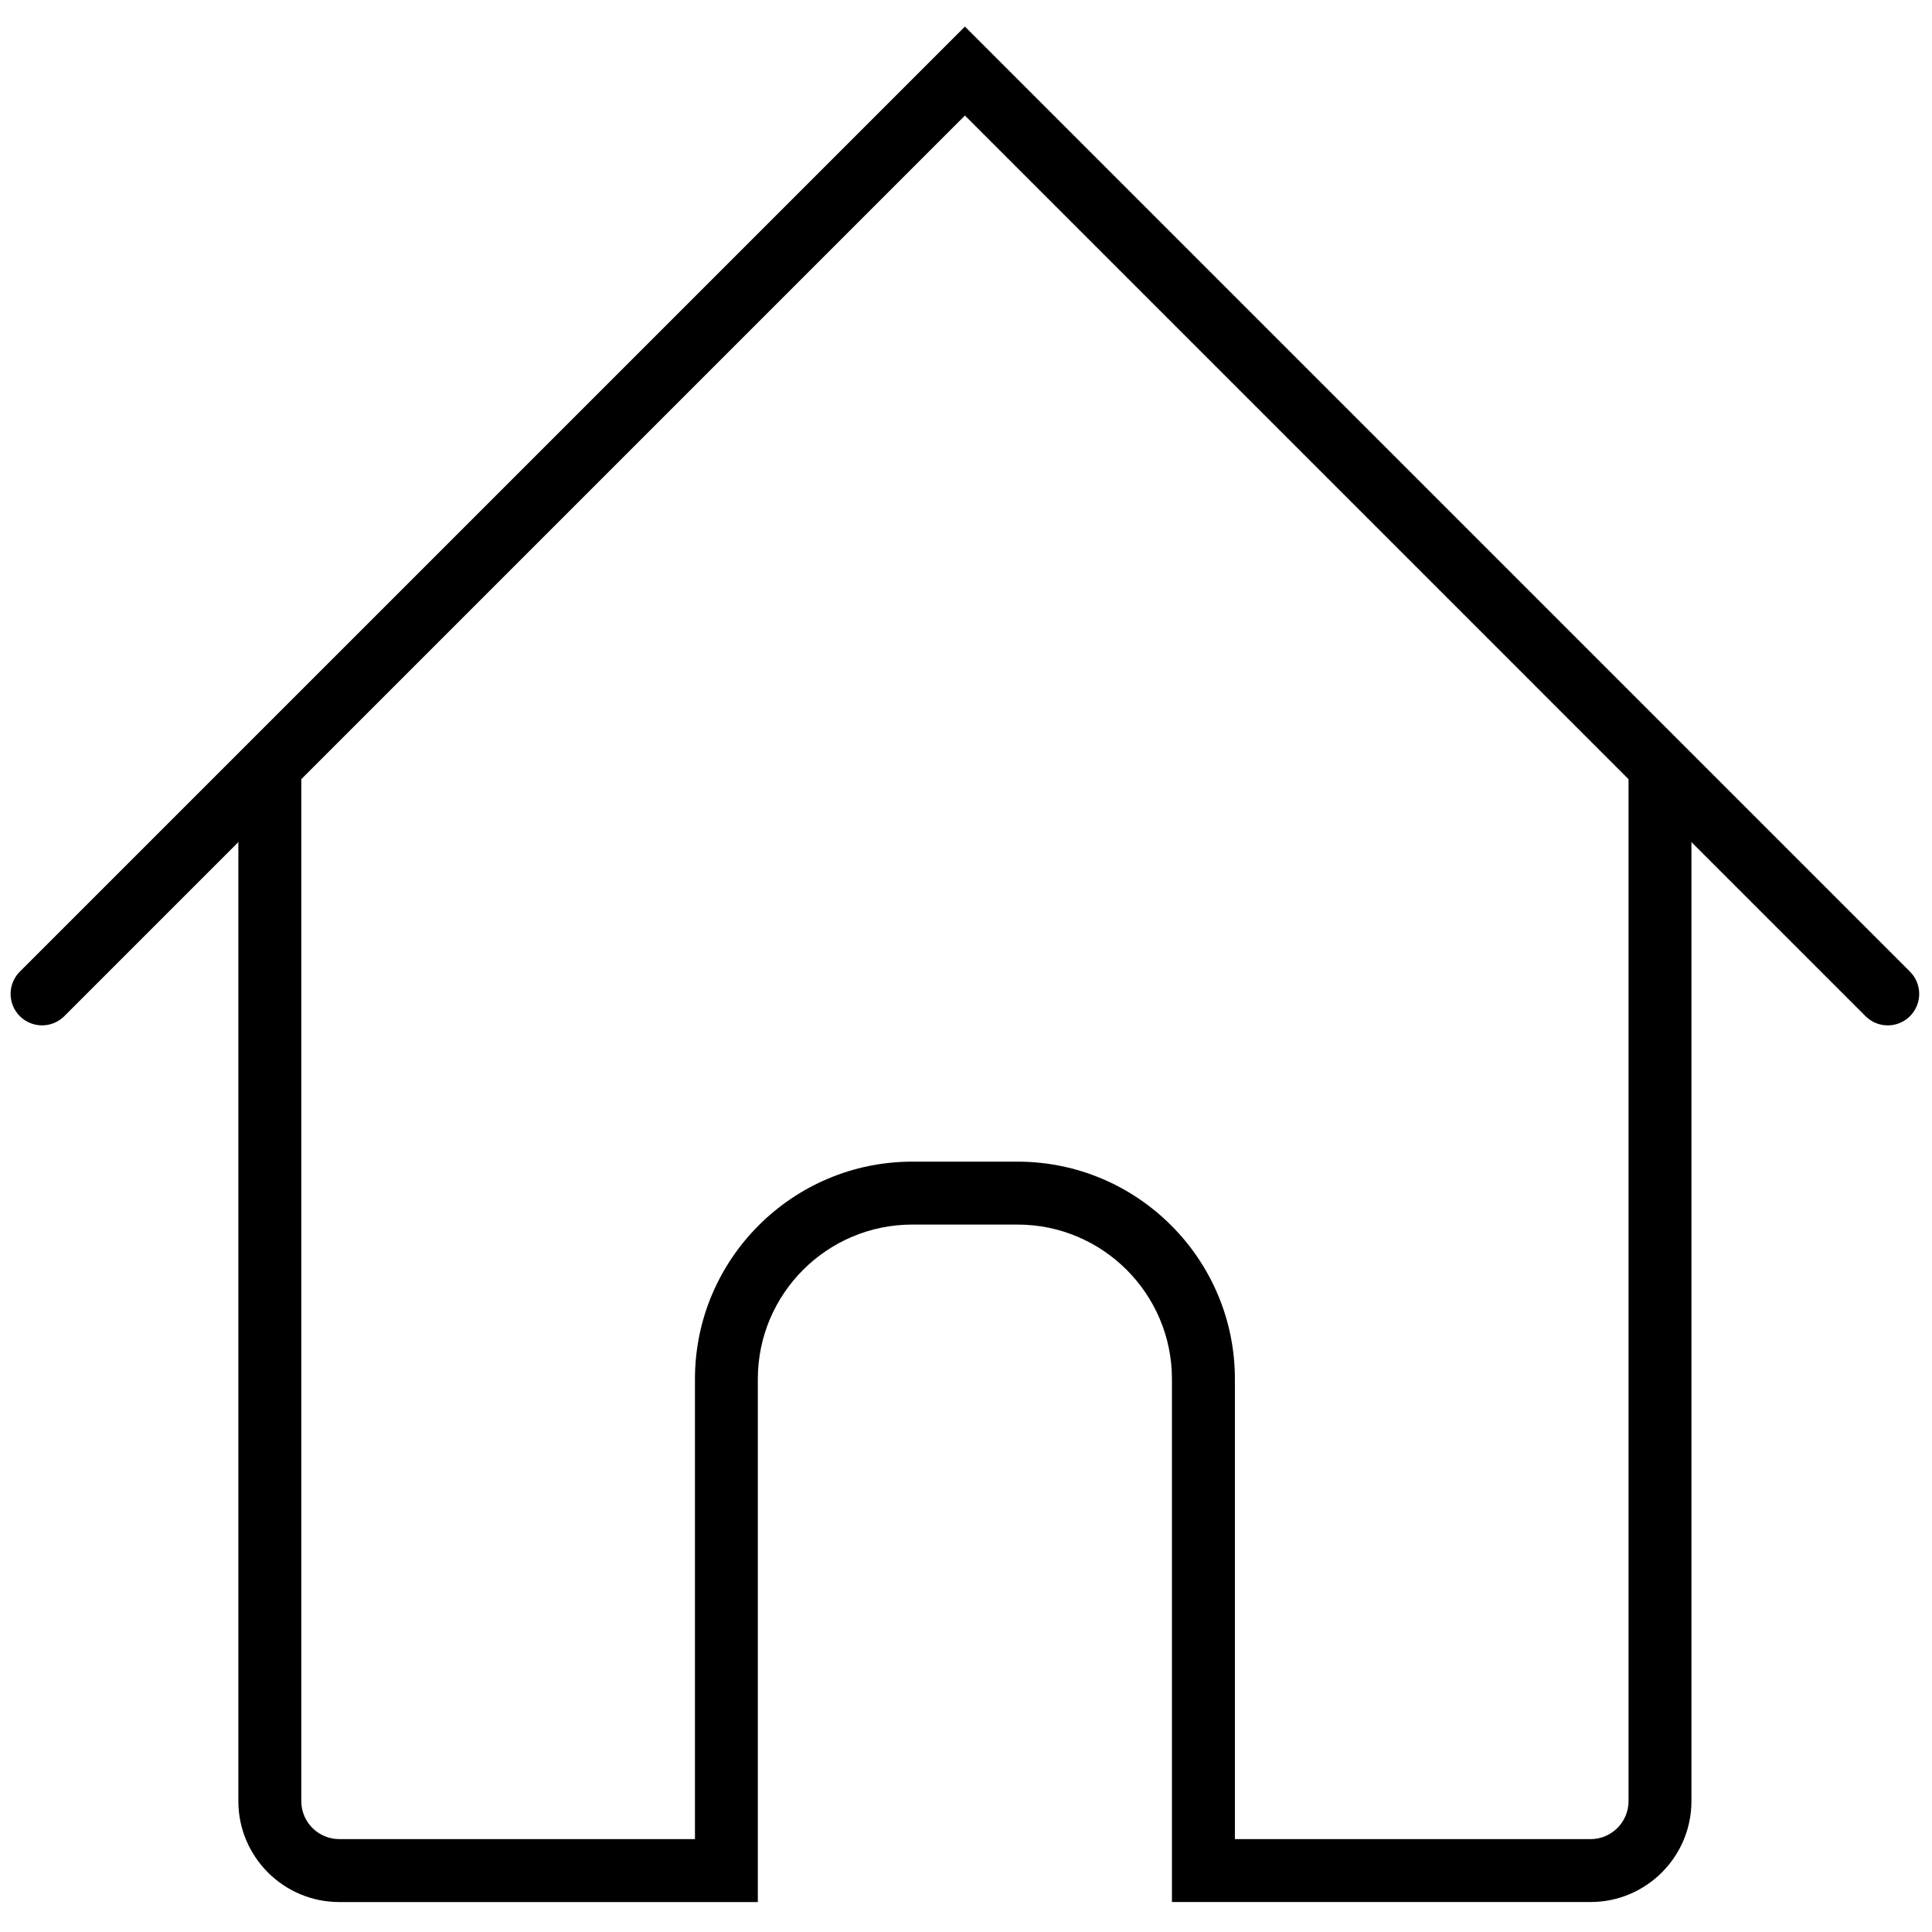
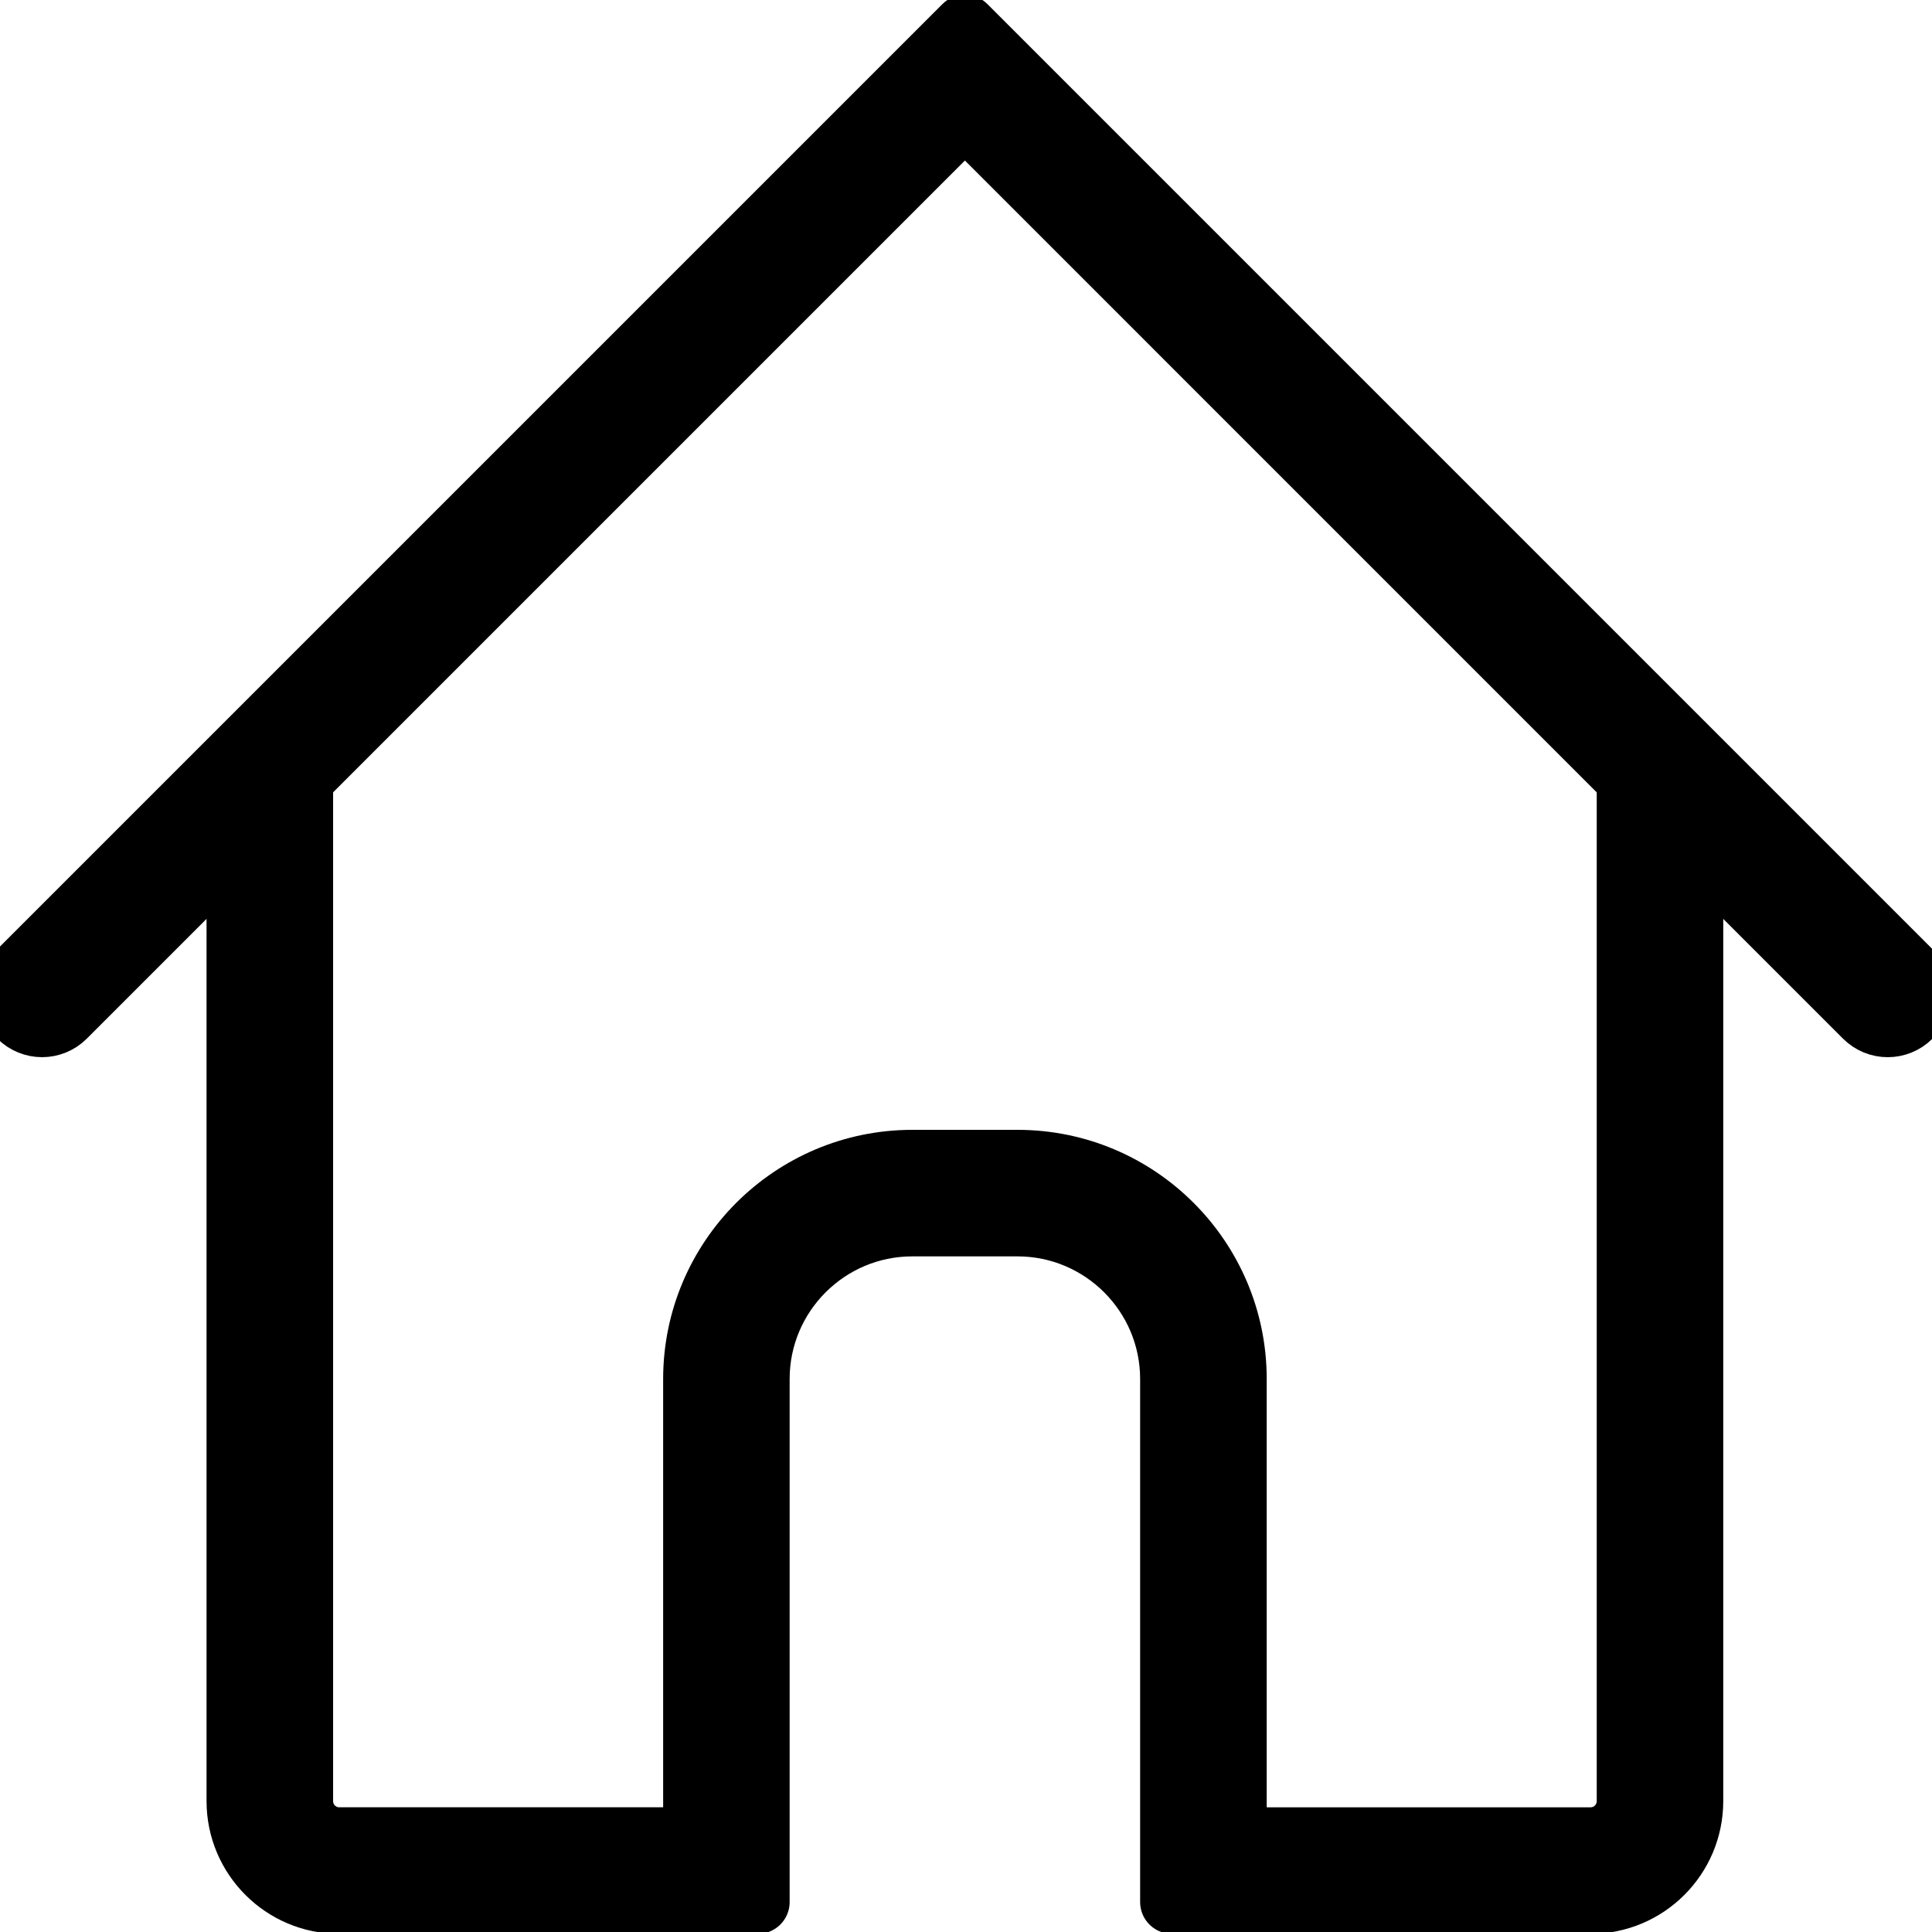
<svg xmlns="http://www.w3.org/2000/svg" version="1.1" width="256" height="256" viewBox="0 0 256 256" xml:space="preserve">
  <g style="stroke: none; stroke-width: 0; stroke-dasharray: none; stroke-linecap: butt; stroke-linejoin: miter; stroke-miterlimit: 10; fill: none; fill-rule: nonzero; opacity: 1;" transform="translate(1.406593 1.406593) scale(2.81 2.81)">
-     <path d="M 88.516 47.851 c -0.38 0 -0.759 -0.145 -1.049 -0.435 L 45 4.948 L 2.532 47.416 c -0.579 0.579 -1.518 0.579 -2.098 0 c -0.579 -0.579 -0.579 -1.519 0 -2.098 L 45 0.753 l 44.565 44.565 c 0.579 0.579 0.579 1.519 0 2.098 C 89.276 47.706 88.896 47.851 88.516 47.851 z" style="stroke: none; stroke-width: 1; stroke-dasharray: none; stroke-linecap: butt; stroke-linejoin: miter; stroke-miterlimit: 10; fill: rgb(0,0,0); fill-rule: nonzero; opacity: 1;" transform=" matrix(1 0 0 1 0 0) " stroke-linecap="round" />
-     <path d="M 77.777 34.765 c -0.819 0 -1.484 0.664 -1.484 1.484 v 48.184 c 0 0.987 -0.803 1.79 -1.79 1.79 H 57.731 V 64.526 c 0 -5.651 -4.597 -10.249 -10.248 -10.249 h -4.964 c -5.651 0 -10.249 4.598 -10.249 10.249 v 21.696 H 15.497 c -0.987 0 -1.79 -0.803 -1.79 -1.79 V 36.249 c 0 -0.82 -0.664 -1.484 -1.484 -1.484 s -1.484 0.664 -1.484 1.484 v 48.184 c 0 2.623 2.134 4.757 4.757 4.757 h 16.772 h 1.314 h 1.653 V 64.526 c 0 -4.016 3.266 -7.282 7.282 -7.282 h 4.964 c 4.015 0 7.281 3.266 7.281 7.282 v 24.663 h 1.601 h 1.366 h 16.773 c 2.623 0 4.757 -2.133 4.757 -4.757 V 36.249 C 79.26 35.429 78.596 34.765 77.777 34.765 z" style="stroke: none; stroke-width: 1; stroke-dasharray: none; stroke-linecap: butt; stroke-linejoin: miter; stroke-miterlimit: 10; fill: rgb(0,0,0); fill-rule: nonzero; opacity: 1;" transform=" matrix(1 0 0 1 0 0) " stroke-linecap="round" />
+     <path d="M 88.516 47.851 c -0.38 0 -0.759 -0.145 -1.049 -0.435 L 45 4.948 L 2.532 47.416 c -0.579 0.579 -1.518 0.579 -2.098 0 c -0.579 -0.579 -0.579 -1.519 0 -2.098 L 45 0.753 l 44.565 44.565 c 0.579 0.579 0.579 1.519 0 2.098 C 89.276 47.706 88.896 47.851 88.516 47.851 z" style="stroke: #000000; stroke-width: 3; stroke-dasharray: none; stroke-linecap: round; stroke-linejoin: round; stroke-miterlimit: 10; fill: rgb(0,0,0); fill-rule: nonzero; opacity: 1;" transform=" matrix(1 0 0 1 0 0) " stroke-linecap="round" />
+     <path d="M 77.777 34.765 c -0.819 0 -1.484 0.664 -1.484 1.484 v 48.184 c 0 0.987 -0.803 1.79 -1.79 1.79 H 57.731 V 64.526 c 0 -5.651 -4.597 -10.249 -10.248 -10.249 h -4.964 c -5.651 0 -10.249 4.598 -10.249 10.249 v 21.696 H 15.497 c -0.987 0 -1.79 -0.803 -1.79 -1.79 V 36.249 c 0 -0.82 -0.664 -1.484 -1.484 -1.484 s -1.484 0.664 -1.484 1.484 v 48.184 c 0 2.623 2.134 4.757 4.757 4.757 h 16.772 h 1.314 h 1.653 V 64.526 c 0 -4.016 3.266 -7.282 7.282 -7.282 h 4.964 c 4.015 0 7.281 3.266 7.281 7.282 v 24.663 h 1.601 h 1.366 h 16.773 c 2.623 0 4.757 -2.133 4.757 -4.757 V 36.249 C 79.26 35.429 78.596 34.765 77.777 34.765 z" style="stroke: #000000; stroke-width: 3; stroke-dasharray: none; stroke-linecap: round; stroke-linejoin: round; stroke-miterlimit: 10; fill: rgb(0,0,0); fill-rule: nonzero; opacity: 1;" transform=" matrix(1 0 0 1 0 0) " stroke-linecap="round" />
  </g>
</svg>
